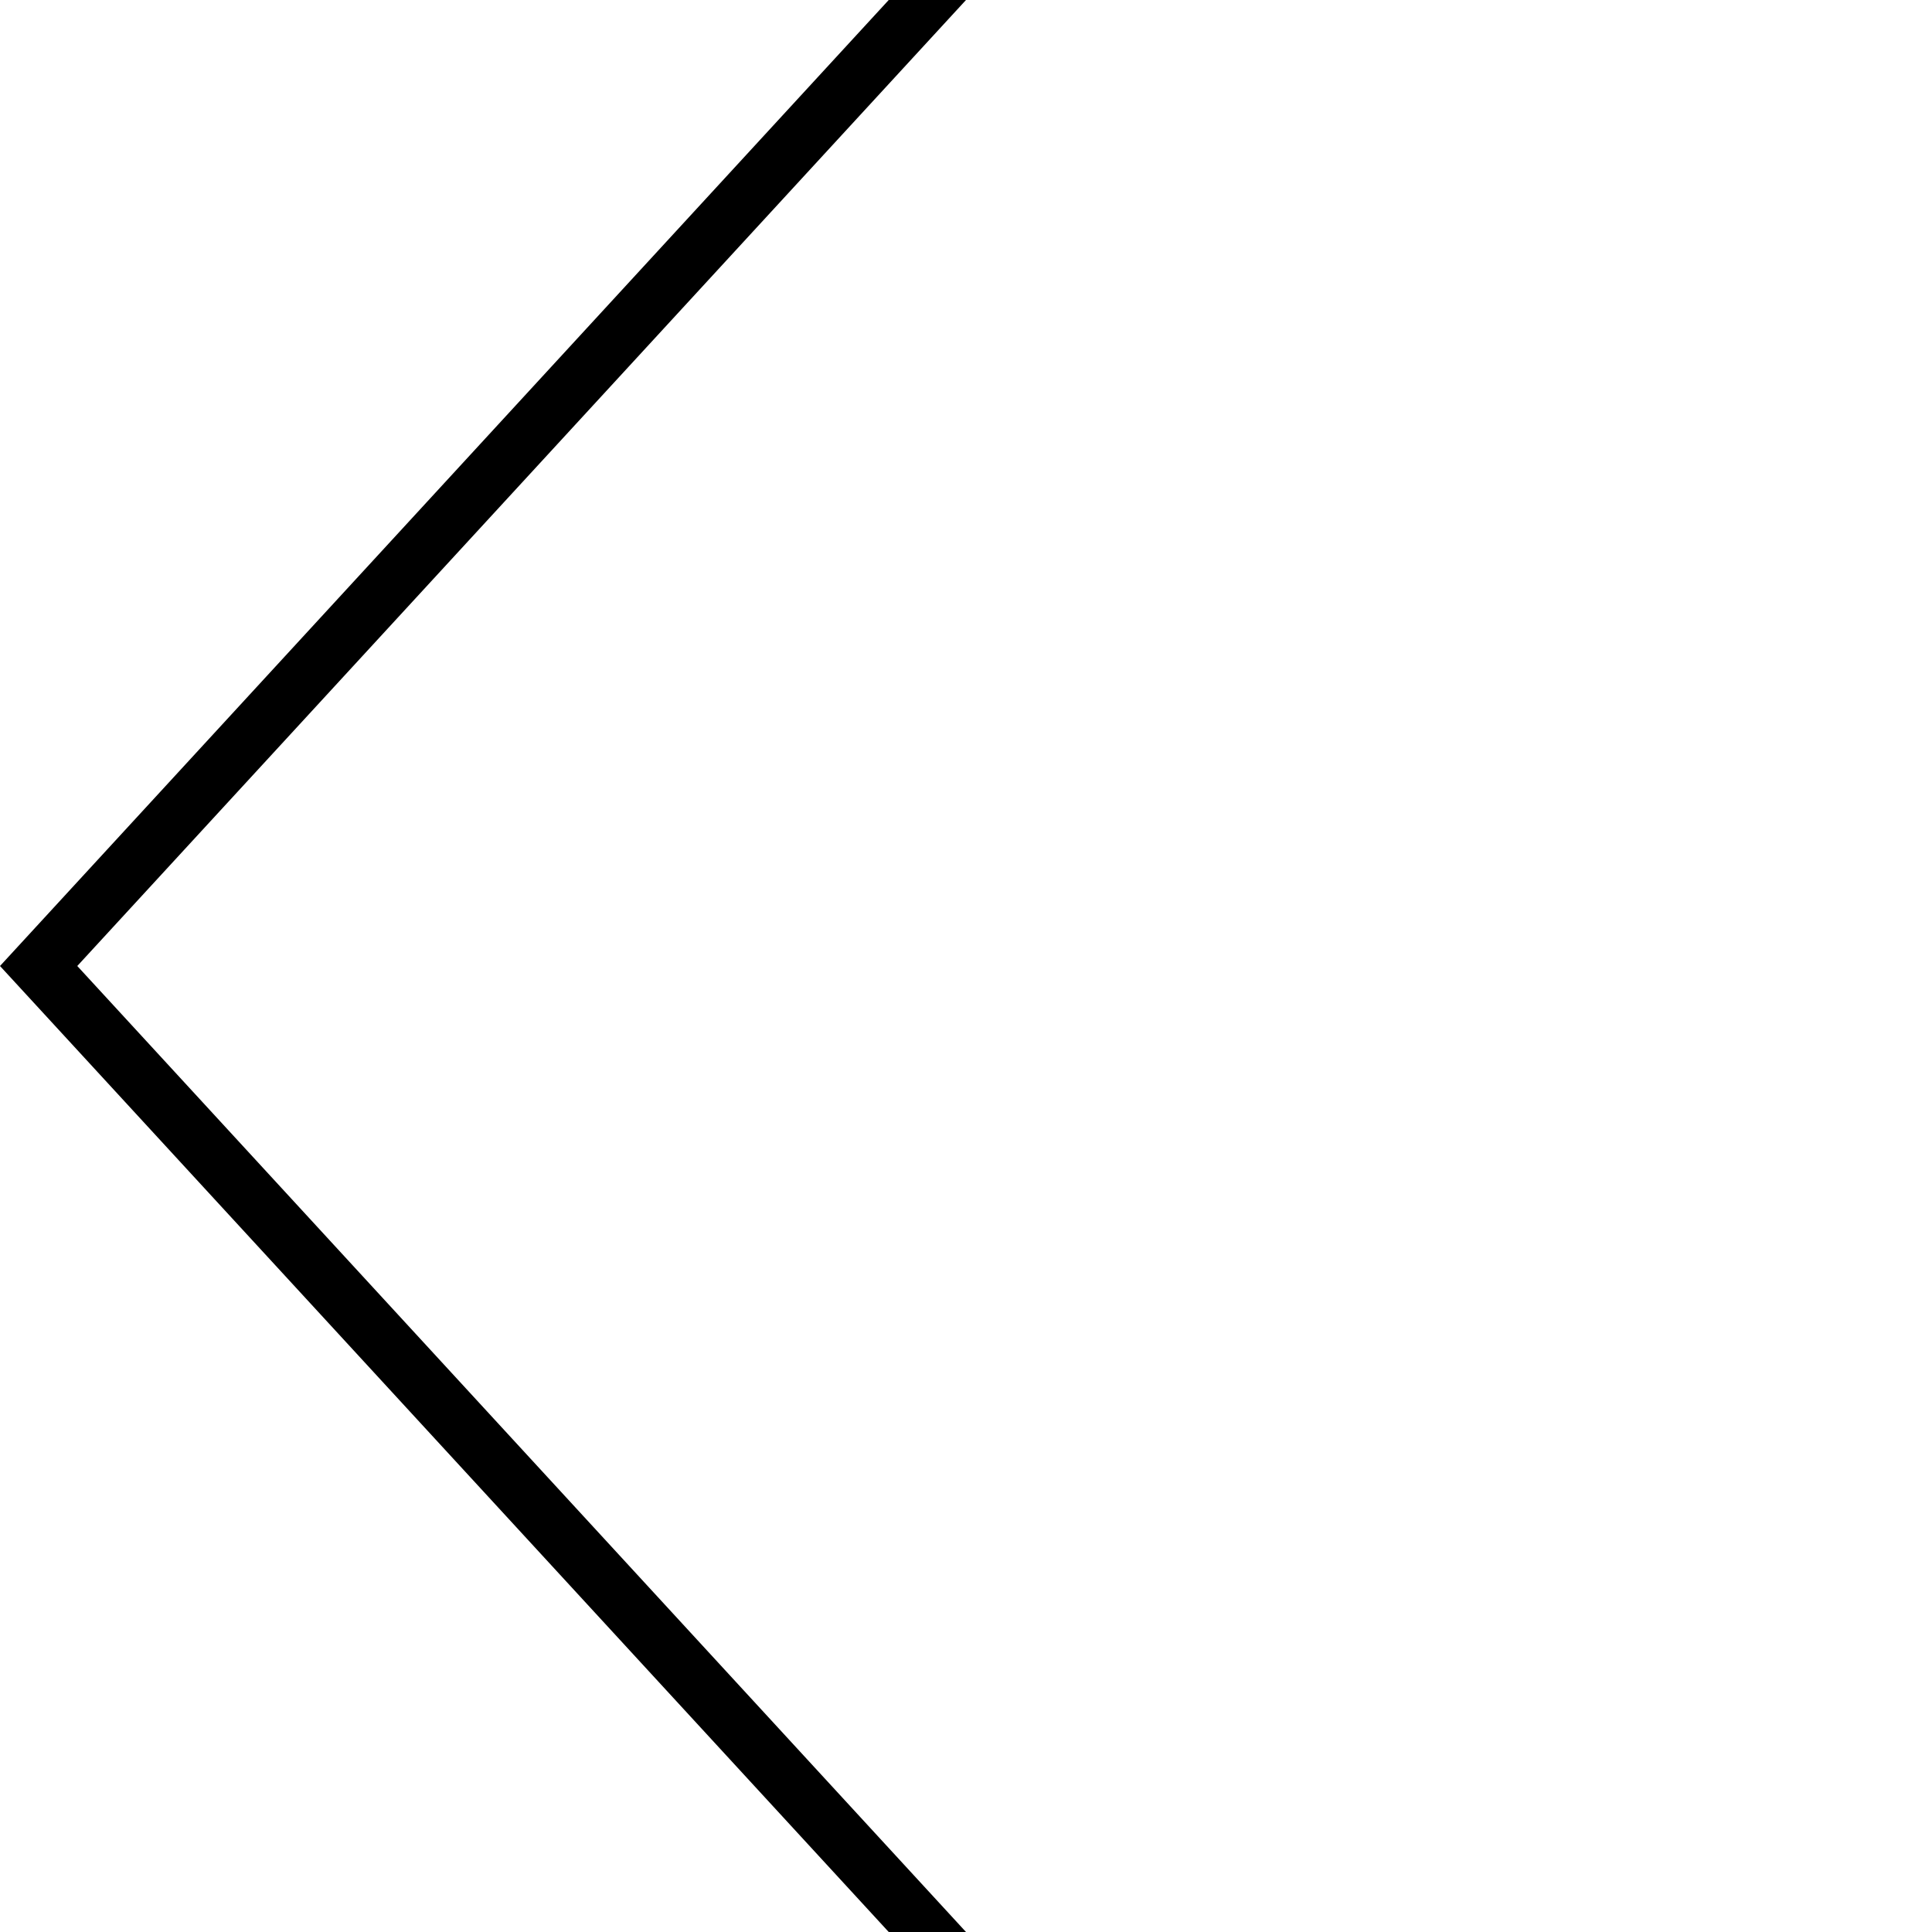
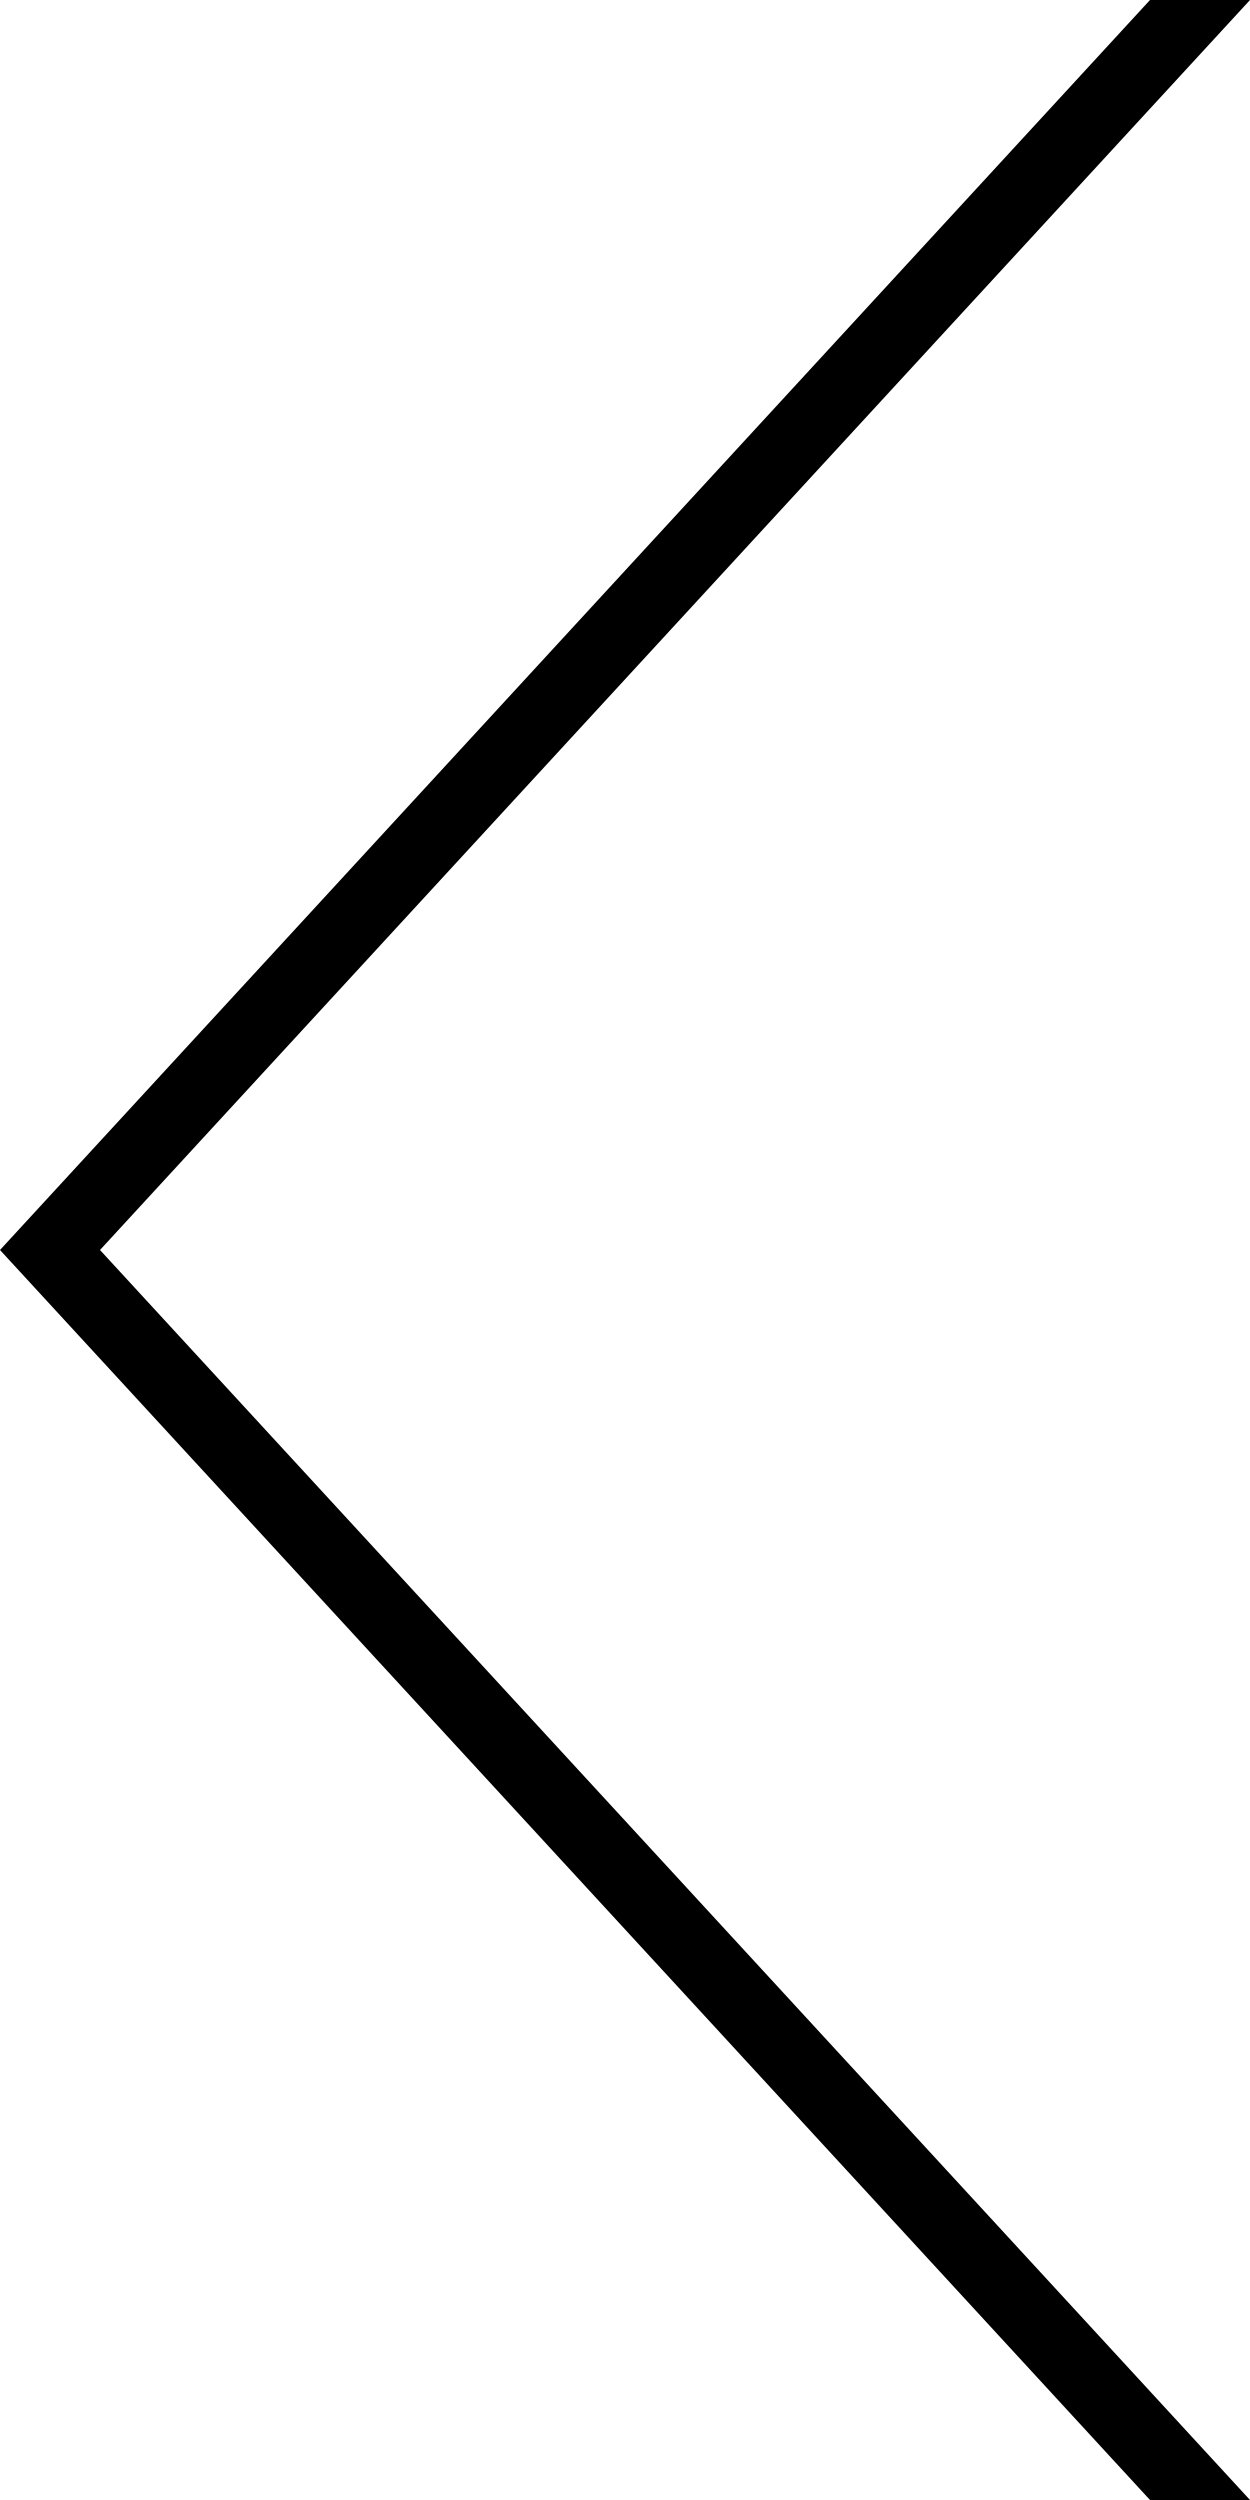
- <svg xmlns="http://www.w3.org/2000/svg" width="1000" height="1000" viewBox="0 0 1000 1000" version="1.1" id="svg8">
+ <svg xmlns="http://www.w3.org/2000/svg" width="500" height="1000" viewBox="0 0 500 1000" version="1.1" id="svg8">
  <defs id="defs2" />
  <g id="layer1" transform="translate(0,-32.41669)">
    <path style="color:#000000;font-style:normal;font-variant:normal;font-weight:normal;font-stretch:normal;font-size:medium;line-height:normal;font-family:sans-serif;font-variant-ligatures:normal;font-variant-position:normal;font-variant-caps:normal;font-variant-numeric:normal;font-variant-alternates:normal;font-feature-settings:normal;text-indent:0;text-align:start;text-decoration:none;text-decoration-line:none;text-decoration-style:solid;text-decoration-color:#000000;letter-spacing:normal;word-spacing:normal;text-transform:none;writing-mode:lr-tb;direction:ltr;text-orientation:mixed;dominant-baseline:auto;baseline-shift:baseline;text-anchor:start;white-space:normal;shape-padding:0;clip-rule:nonzero;display:inline;overflow:visible;visibility:visible;opacity:1;isolation:auto;mix-blend-mode:normal;color-interpolation:sRGB;color-interpolation-filters:linearRGB;solid-color:#000000;solid-opacity:1;vector-effect:none;fill:#000000;fill-opacity:1;fill-rule:nonzero;stroke:none;stroke-width:1px;stroke-linecap:butt;stroke-linejoin:miter;stroke-miterlimit:4;stroke-dasharray:none;stroke-dashoffset:0;stroke-opacity:1;color-rendering:auto;image-rendering:auto;shape-rendering:auto;text-rendering:auto;enable-background:accumulate" d="m 460,32.417 h 40 L 40,532.417 500,1032.417 H 460 L 0,532.417 Z" id="path5200" />
  </g>
</svg>
